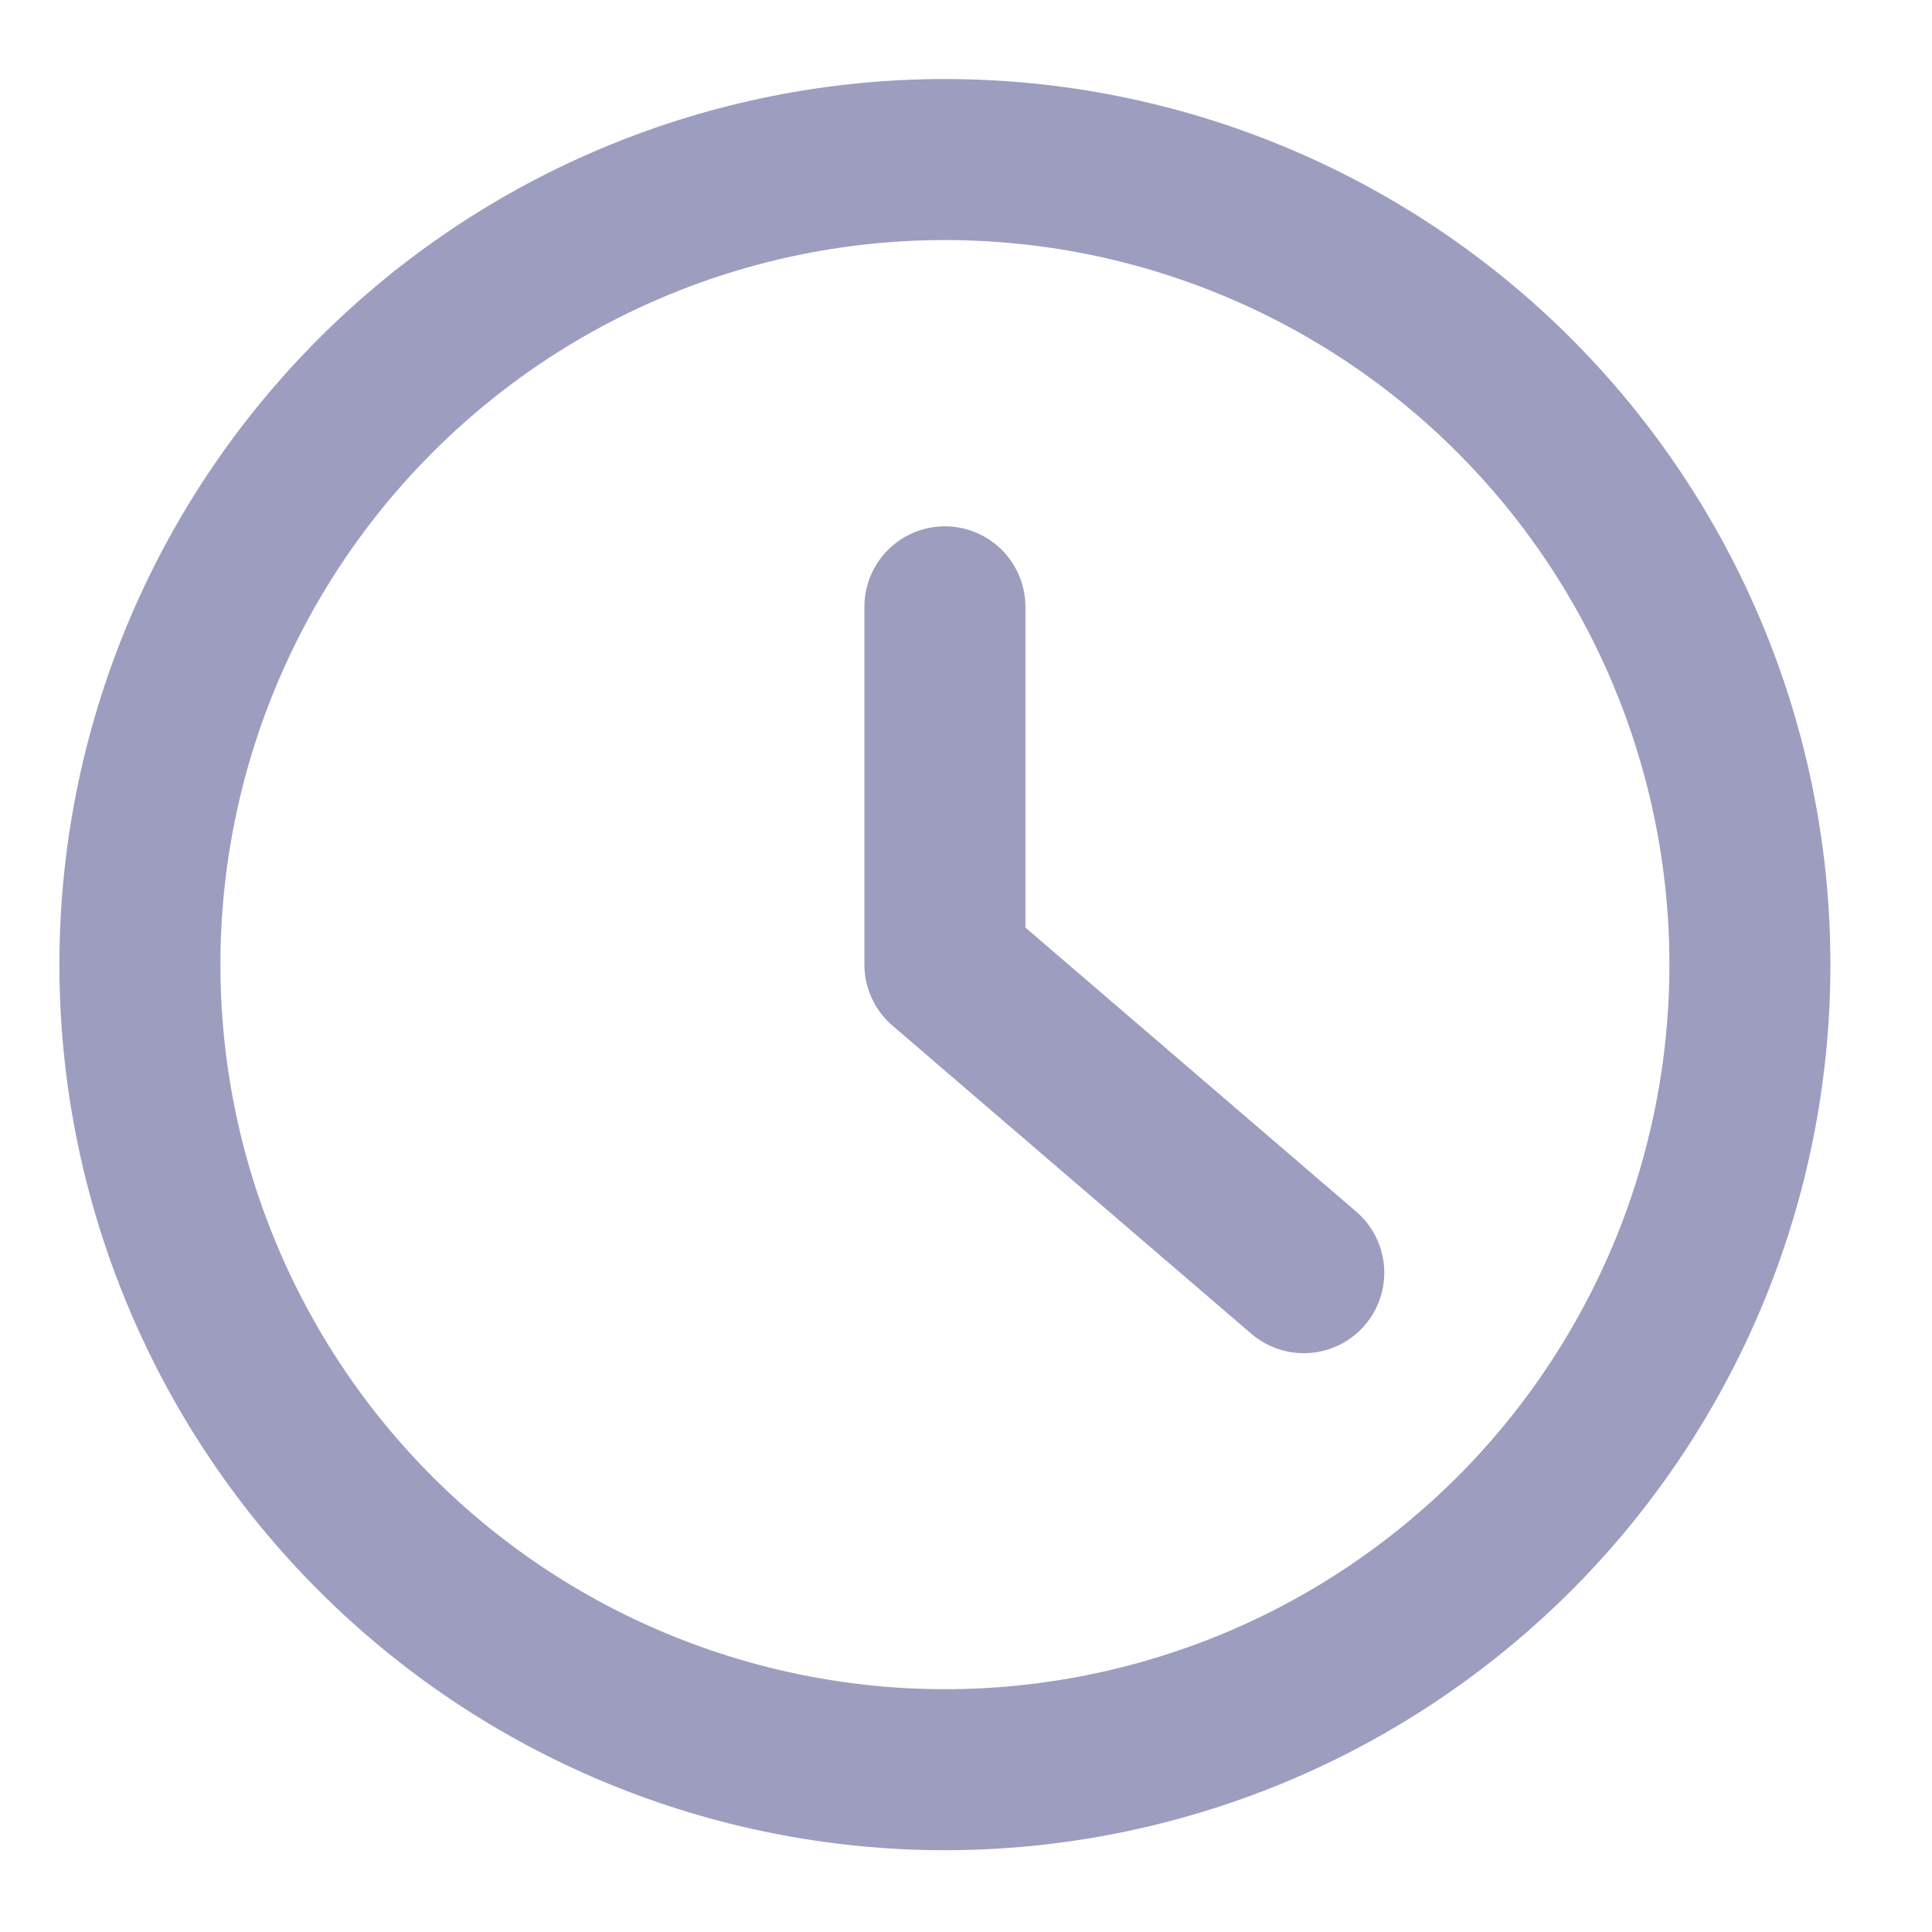
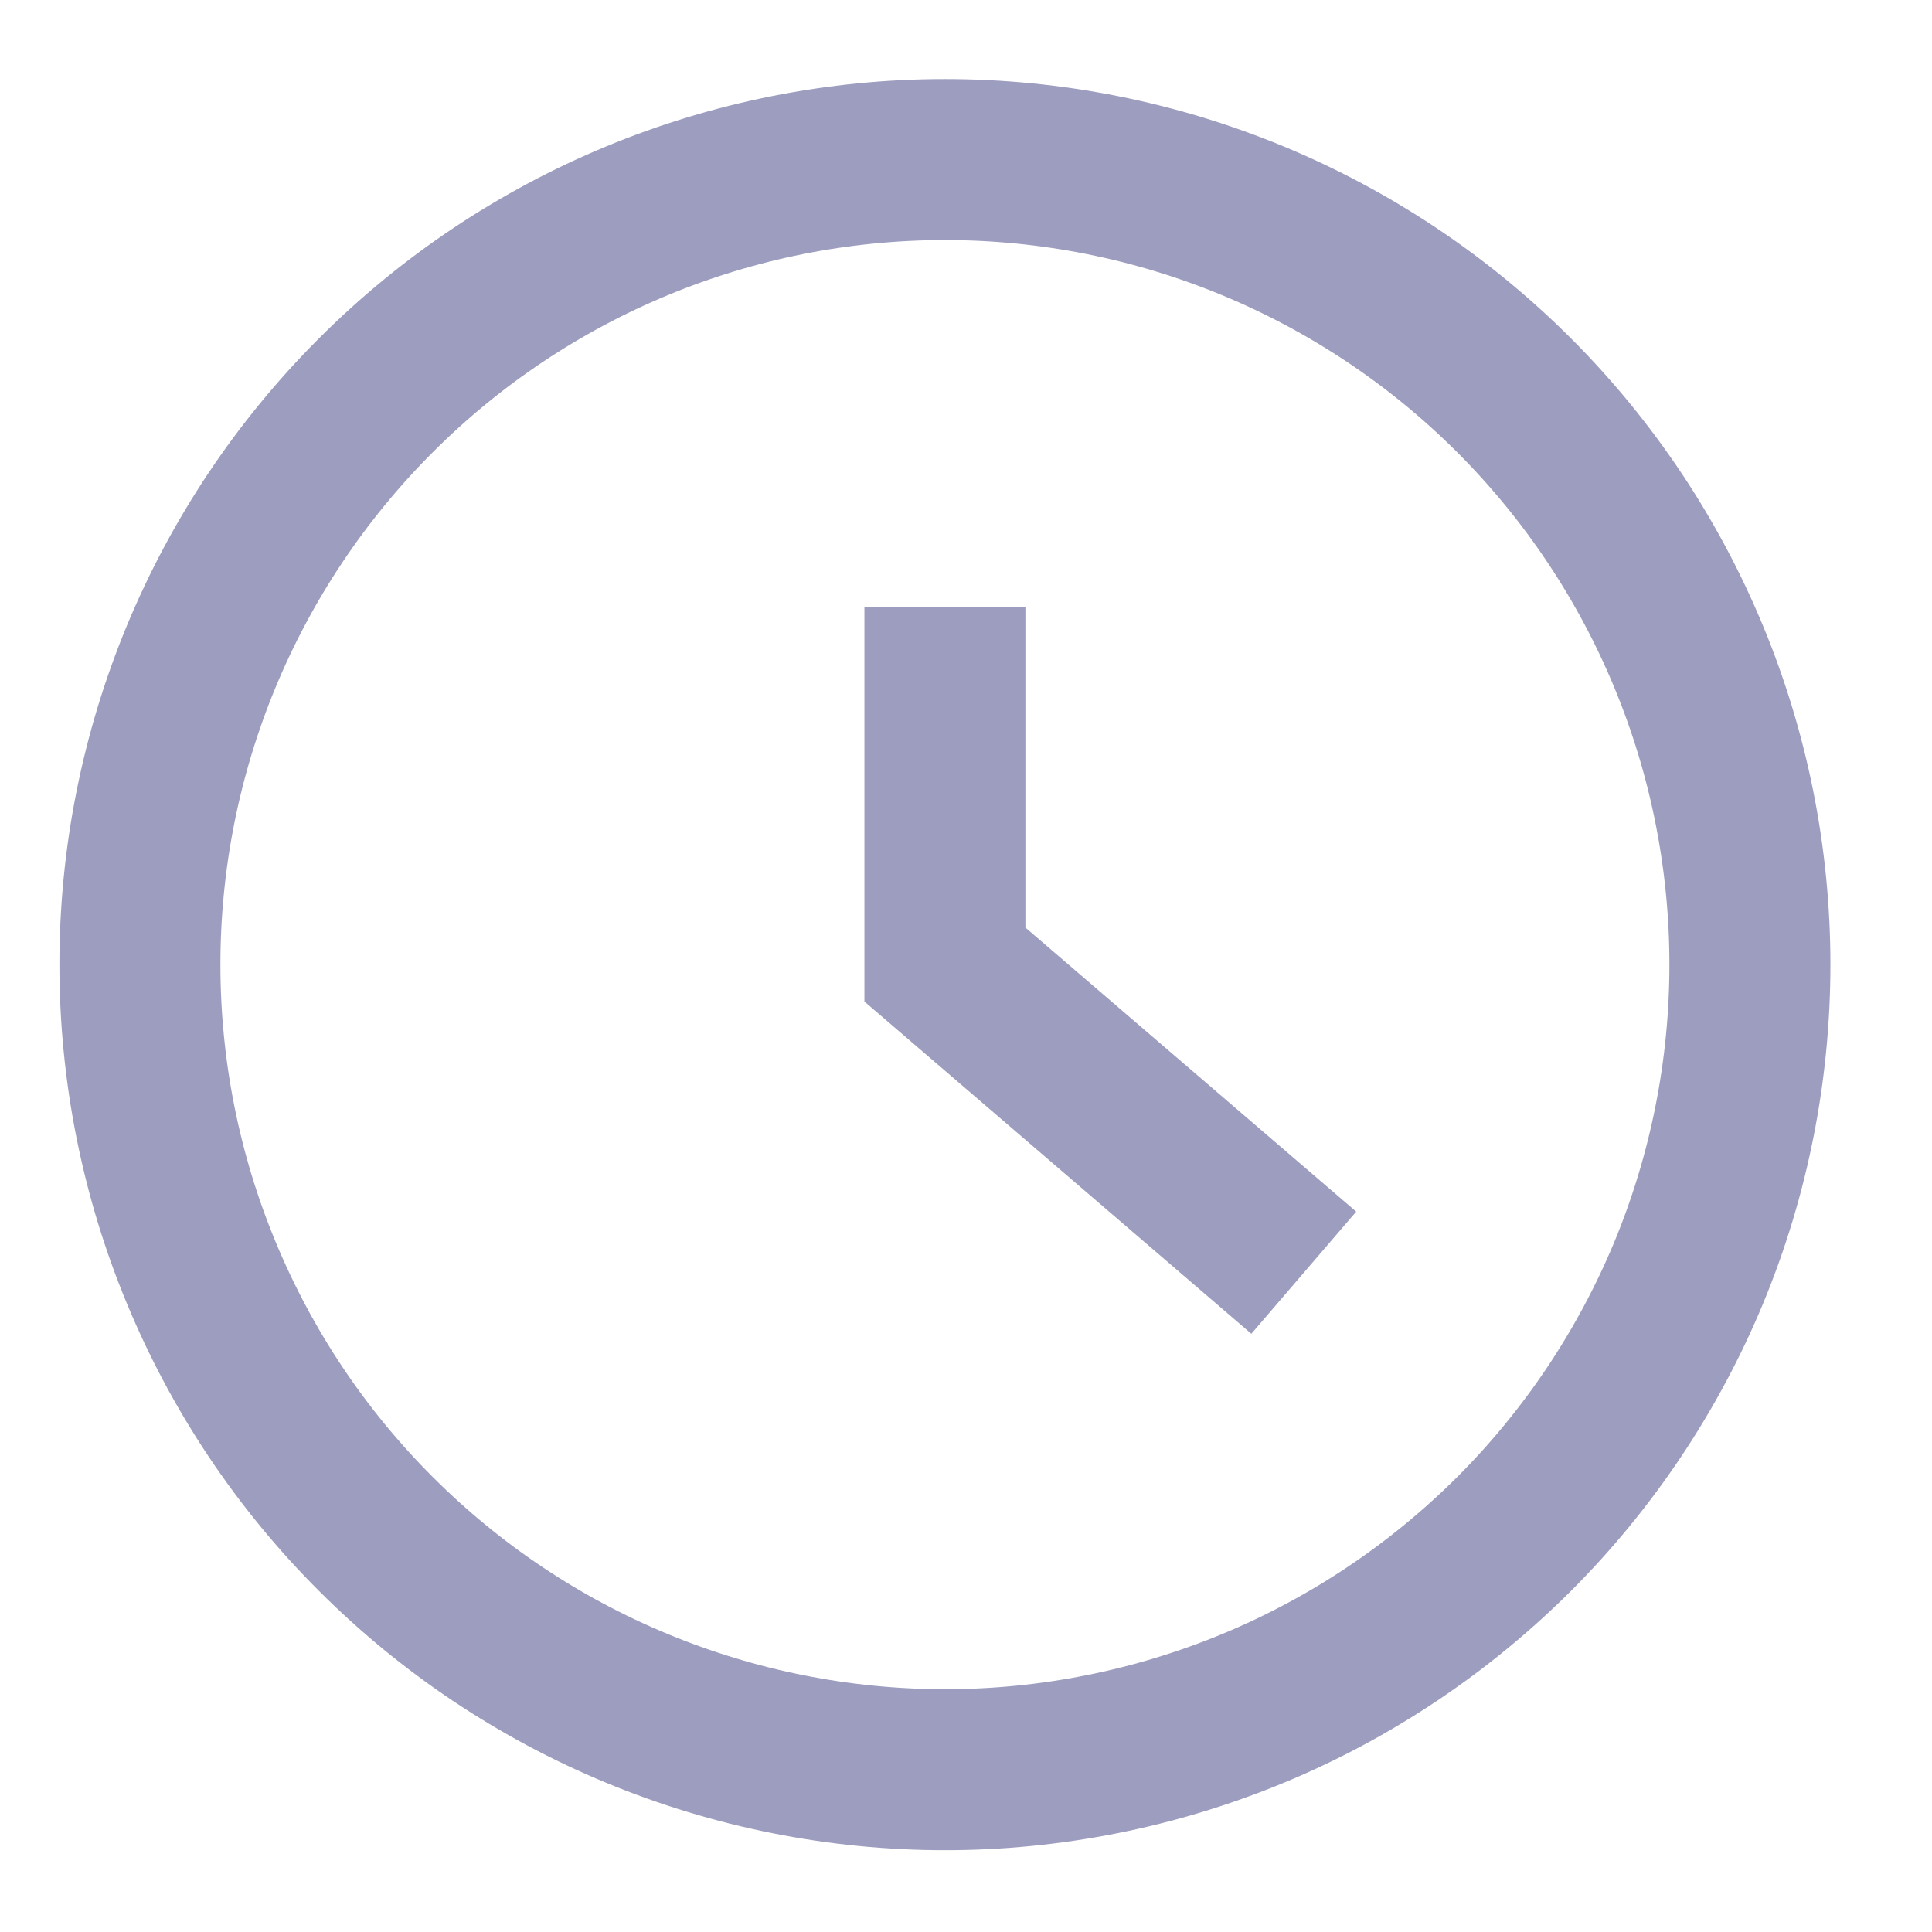
<svg xmlns="http://www.w3.org/2000/svg" width="12" height="12" viewBox="0 0 12 12" fill="none">
-   <path d="M5.869 3.769V5.991L8.098 7.905M10.869 5.991C10.869 6.648 10.74 7.298 10.489 7.905C10.237 8.511 9.869 9.063 9.405 9.527C8.94 9.991 8.389 10.36 7.783 10.611C7.176 10.862 6.526 10.992 5.869 10.992C5.213 10.992 4.562 10.862 3.956 10.611C3.349 10.36 2.798 9.991 2.334 9.527C1.869 9.063 1.501 8.511 1.25 7.905C0.998 7.298 0.869 6.648 0.869 5.991C0.869 4.665 1.396 3.394 2.334 2.456C3.271 1.518 4.543 0.991 5.869 0.991C7.195 0.991 8.467 1.518 9.405 2.456C10.342 3.394 10.869 4.665 10.869 5.991Z" stroke="#9D9DC0" stroke-linecap="round" stroke-linejoin="round" />
+   <path d="M5.869 3.769V5.991L8.098 7.905M10.869 5.991C10.869 6.648 10.74 7.298 10.489 7.905C10.237 8.511 9.869 9.063 9.405 9.527C8.94 9.991 8.389 10.36 7.783 10.611C7.176 10.862 6.526 10.992 5.869 10.992C5.213 10.992 4.562 10.862 3.956 10.611C3.349 10.36 2.798 9.991 2.334 9.527C1.869 9.063 1.501 8.511 1.25 7.905C0.998 7.298 0.869 6.648 0.869 5.991C0.869 4.665 1.396 3.394 2.334 2.456C3.271 1.518 4.543 0.991 5.869 0.991C7.195 0.991 8.467 1.518 9.405 2.456C10.342 3.394 10.869 4.665 10.869 5.991Z" stroke="#9D9DC0" strokeLinecap="round" strokeLinejoin="round" />
</svg>
